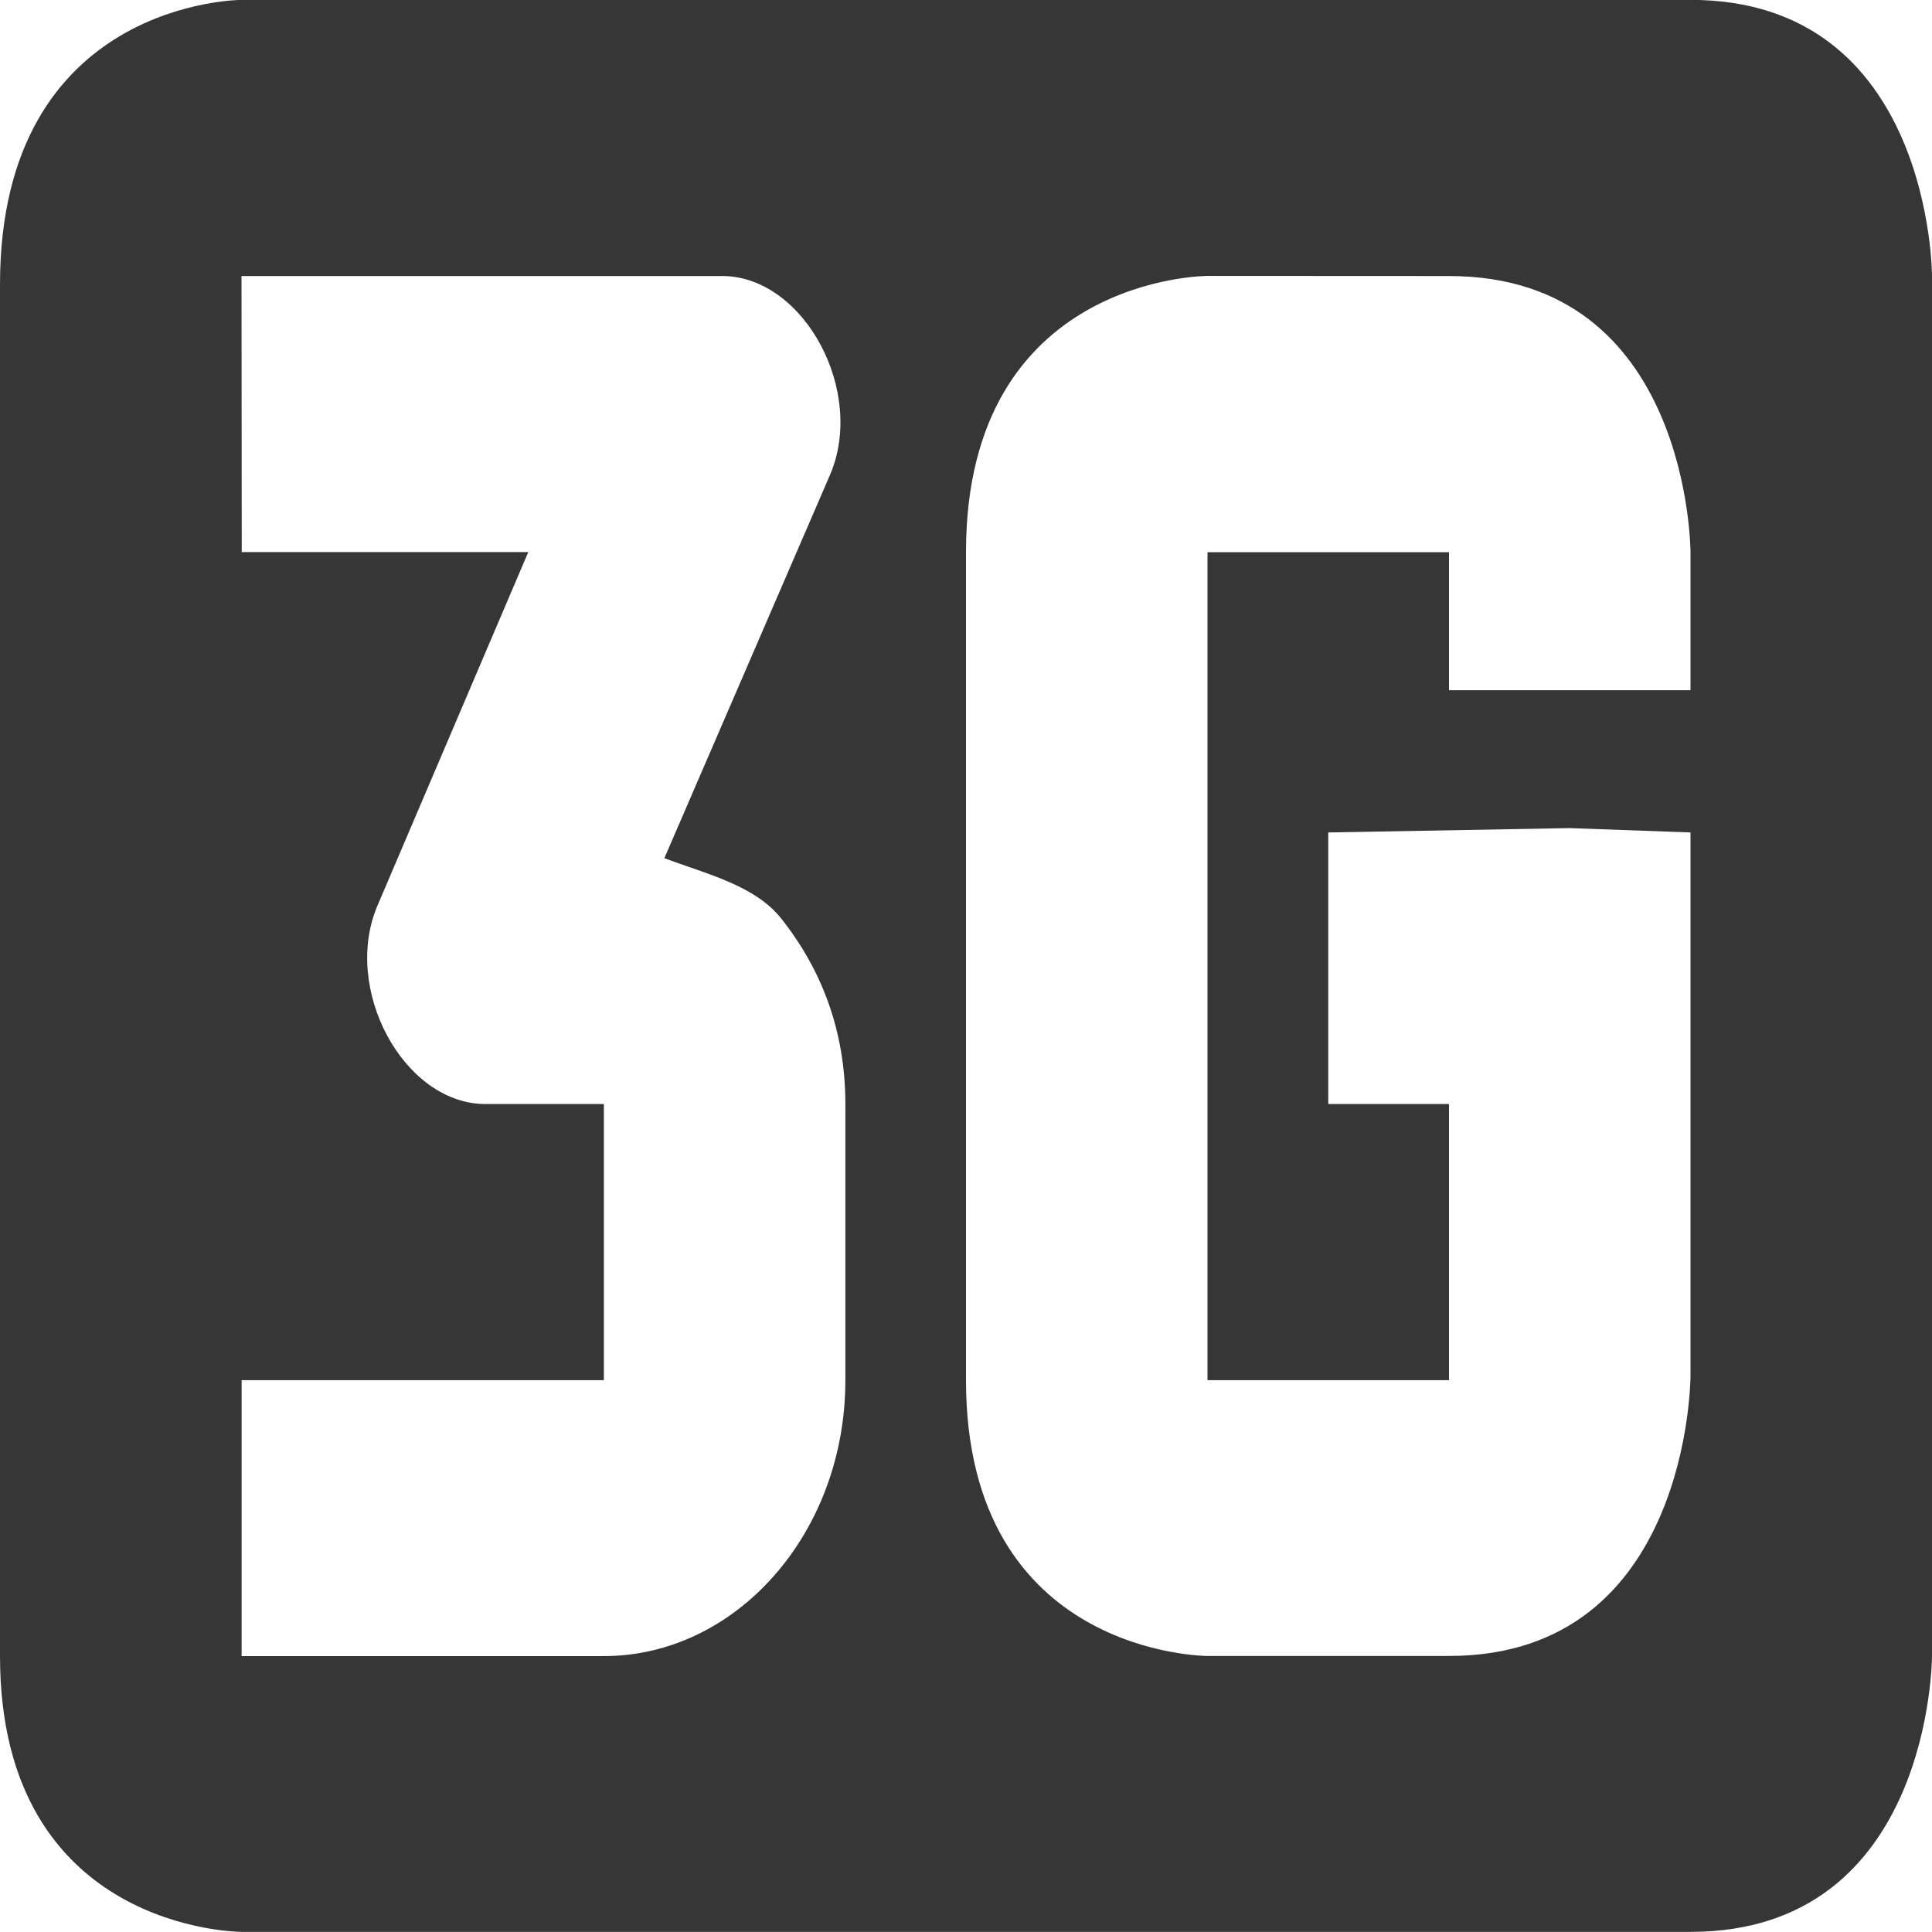
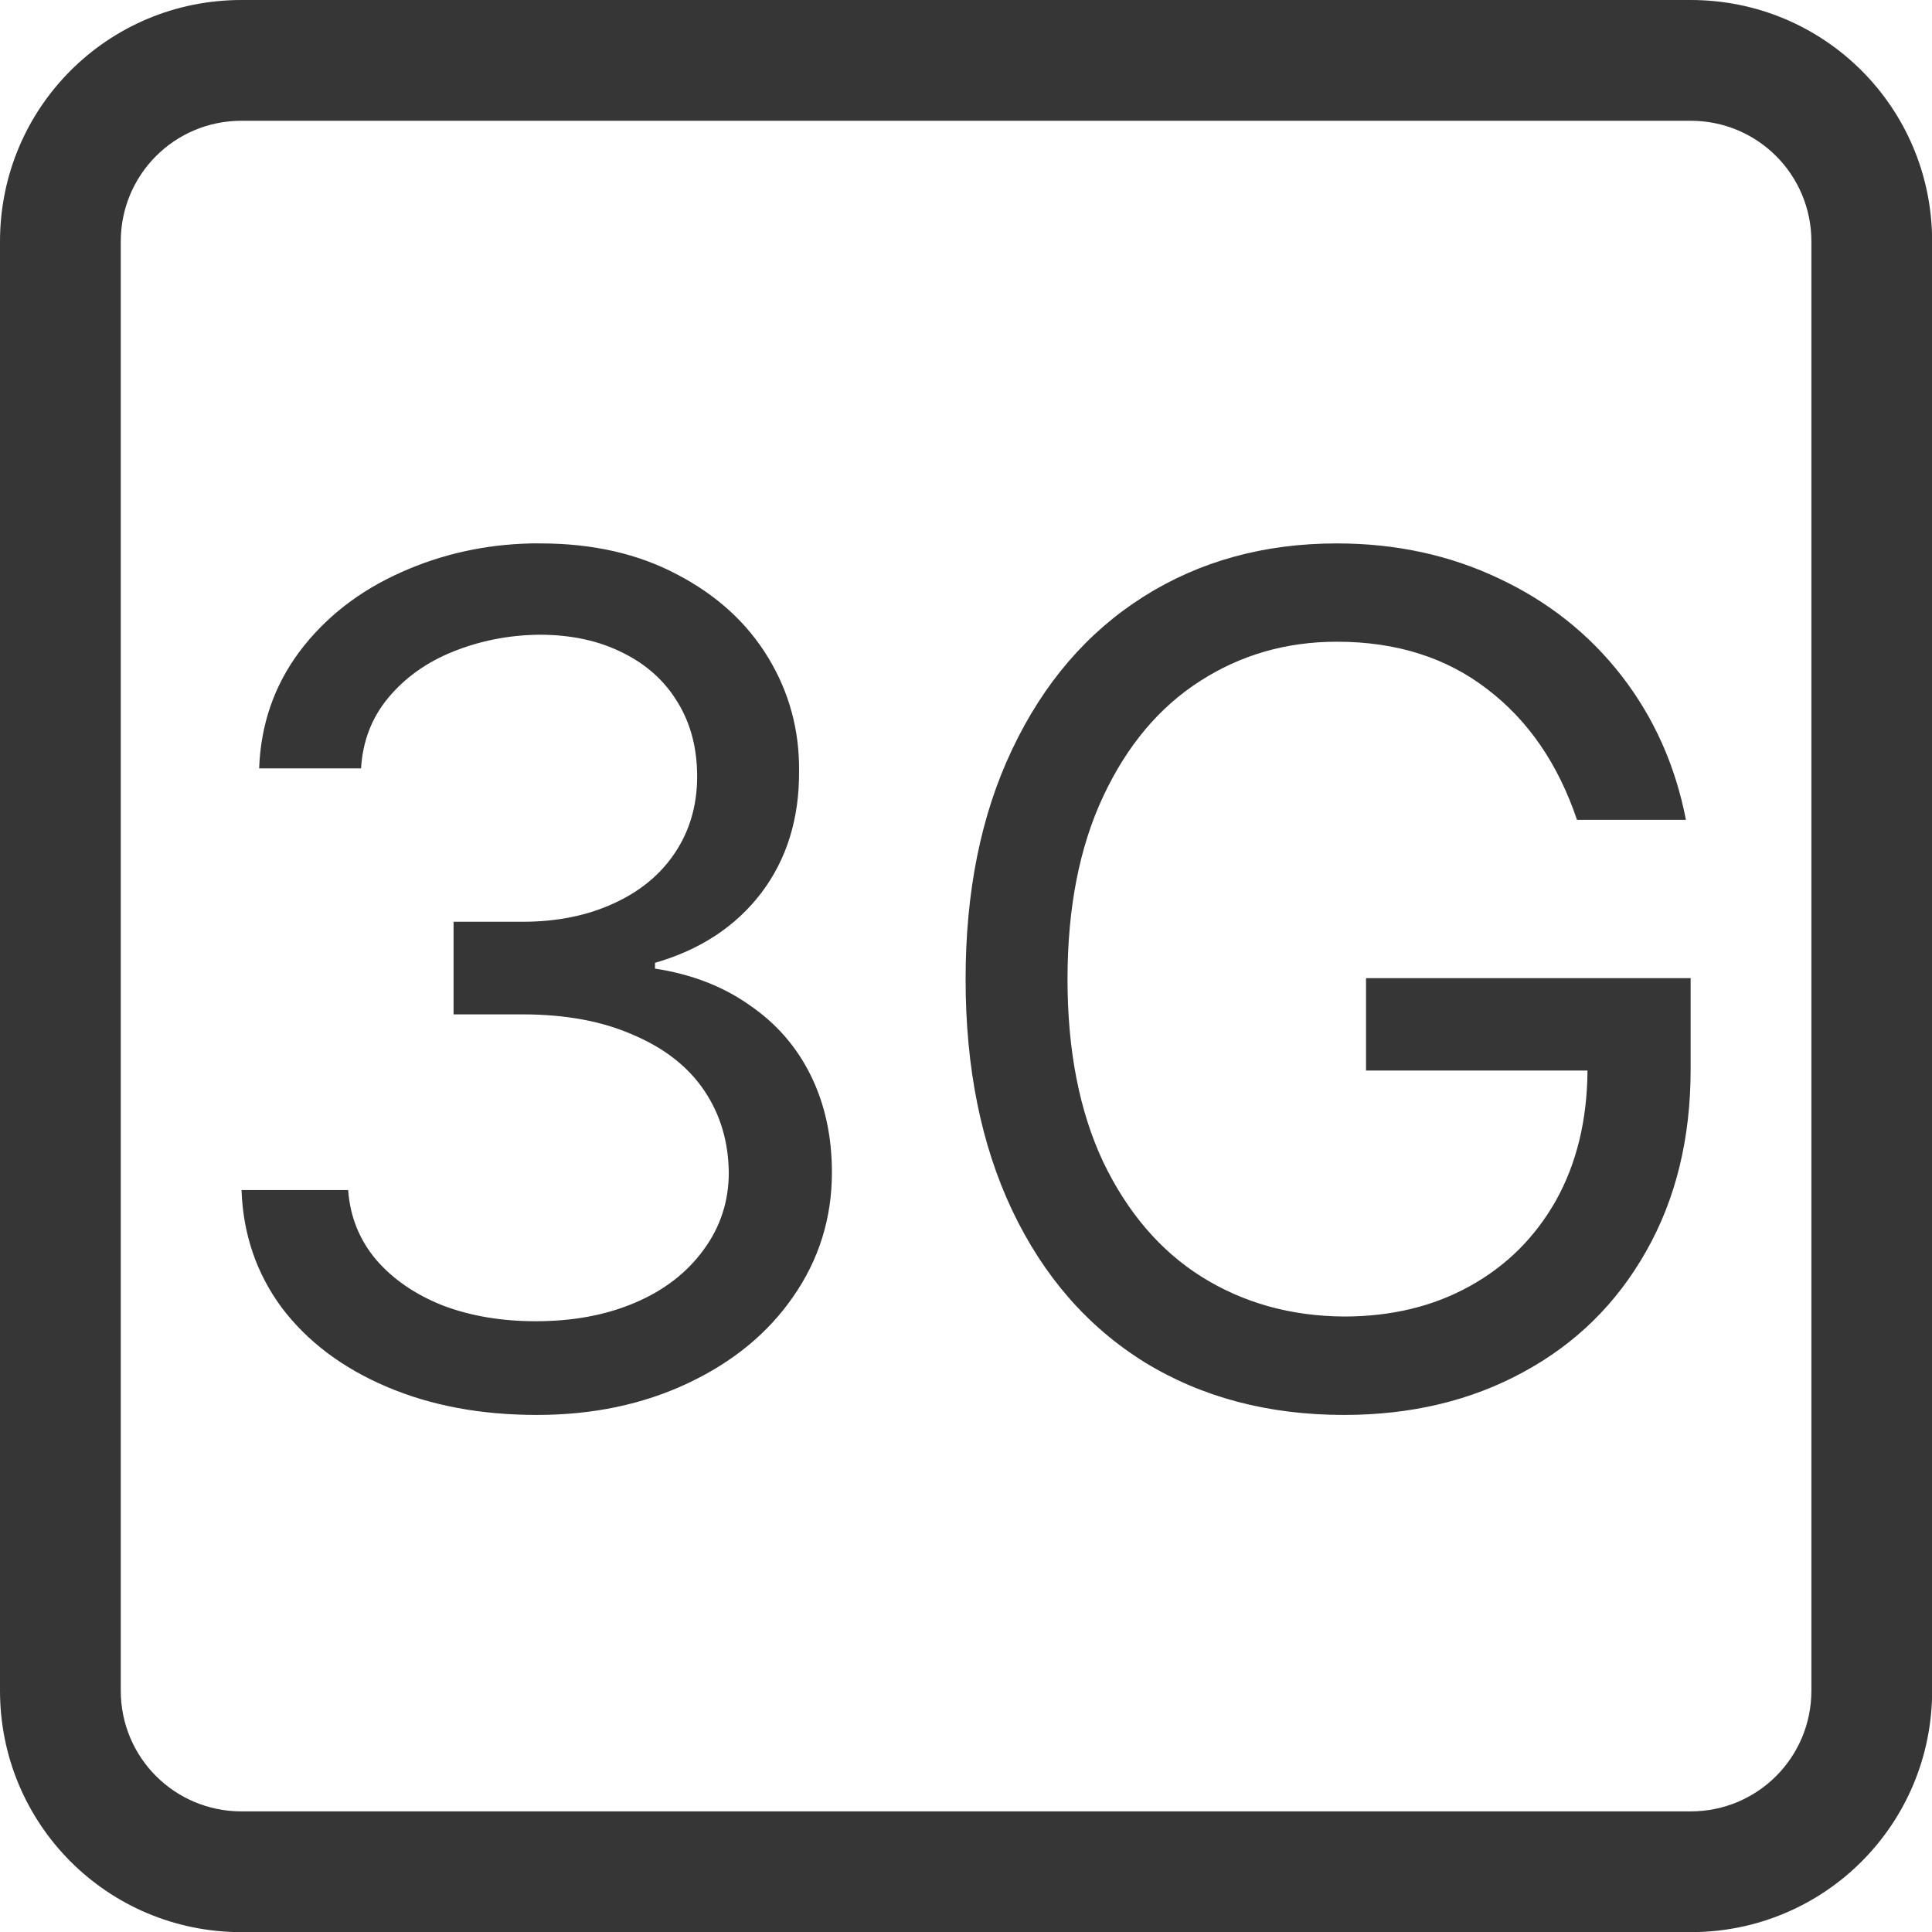
- <svg xmlns="http://www.w3.org/2000/svg" version="1.1" viewBox="0 0 16 16">
-   <path d="m0 2.358v11.356c0 2.285 2 2.285 2 2.285h12c2 0 2-2.285 2-2.285v-11.43s0-2.285-2-2.285h-12s-2 0.001-2 2.358zm2-0.072h4c0.667 0.019 1.167 0.959 0.875 1.644l-1.373 3.177c0.353 0.133 0.748 0.224 0.968 0.5 0.332 0.419 0.531 0.927 0.531 1.536v2.287c0 1.271-0.907 2.285-2 2.285h-3v-2.285h3v-2.287h-1c-0.667-0.019-1.167-0.957-0.875-1.643l1.249-2.928h-2.373zm10 0c2 0 2 2.287 2 2.287v1.143h-2v-1.143h-2v6.857h2v-2.287h-1v-2.249l2-0.036 1 0.036v4.5s0 2.32-2 2.32h-2s-2 0-2-2.284v-6.857c0-2.288 2-2.288 2-2.288z" color="#363636" fill="#363636" stroke-width="1.333" />
+ <svg xmlns="http://www.w3.org/2000/svg" width="16" height="16" viewBox="0 0 4.233 4.233" version="1.1" id="svg830">
+   <defs id="defs827" />
+   <path id="path10013" style="fill:#363636;stroke-width:0.255" d="M 2 0 C 0.892 0 0 0.892 0 2 L 0 14 C 0 15.108 0.892 16 2 16 L 14 16 C 15.108 16 16 15.108 16 14 L 16 2 C 16 0.892 15.108 0 14 0 L 2 0 z M 2 1 L 14 1 C 14.554 1 15 1.446 15 2 L 15 14 C 15 14.554 14.554 15 14 15 L 2 15 C 1.446 15 1 14.554 1 14 L 1 2 C 1 1.446 1.446 1 2 1 z M 4.396 4.5 C 4.012 4.509 3.655 4.59 3.324 4.738 C 2.975 4.893 2.694 5.112 2.48 5.396 C 2.27 5.678 2.159 6.001 2.146 6.363 L 2.99 6.363 C 3.003 6.14 3.077 5.946 3.213 5.781 C 3.352 5.613 3.532 5.484 3.752 5.396 C 3.975 5.306 4.213 5.259 4.465 5.256 C 4.73 5.256 4.961 5.306 5.158 5.406 C 5.355 5.503 5.507 5.641 5.613 5.818 C 5.72 5.993 5.773 6.197 5.773 6.43 C 5.773 6.666 5.713 6.876 5.59 7.061 C 5.47 7.242 5.3 7.382 5.08 7.482 C 4.86 7.583 4.609 7.633 4.328 7.633 L 3.756 7.633 L 3.756 8.4 L 4.328 8.4 C 4.684 8.4 4.989 8.457 5.244 8.57 C 5.503 8.68 5.699 8.834 5.832 9.031 C 5.965 9.229 6.032 9.454 6.035 9.709 C 6.035 9.948 5.965 10.162 5.826 10.35 C 5.69 10.537 5.502 10.684 5.26 10.787 C 5.017 10.891 4.743 10.941 4.436 10.941 C 4.154 10.941 3.898 10.898 3.668 10.811 C 3.438 10.72 3.254 10.593 3.115 10.432 C 2.976 10.267 2.899 10.075 2.883 9.855 L 2 9.855 C 2.013 10.221 2.124 10.546 2.334 10.83 C 2.547 11.111 2.838 11.329 3.203 11.484 C 3.569 11.64 3.983 11.717 4.445 11.717 C 4.908 11.717 5.323 11.63 5.695 11.455 C 6.067 11.28 6.358 11.042 6.568 10.738 C 6.782 10.431 6.889 10.087 6.889 9.709 C 6.889 9.411 6.831 9.144 6.715 8.908 C 6.598 8.669 6.428 8.474 6.205 8.322 C 5.985 8.167 5.725 8.067 5.424 8.021 L 5.424 7.973 C 5.796 7.866 6.089 7.675 6.303 7.396 C 6.516 7.115 6.62 6.777 6.617 6.383 C 6.62 6.047 6.536 5.733 6.361 5.445 C 6.187 5.158 5.936 4.929 5.609 4.758 C 5.286 4.586 4.908 4.5 4.475 4.5 C 4.449 4.5 4.422 4.499 4.396 4.5 z M 11.07 4.5 C 10.469 4.5 9.934 4.647 9.469 4.941 C 9.003 5.236 8.642 5.657 8.383 6.203 C 8.124 6.746 7.996 7.382 7.996 8.109 C 7.996 8.84 8.124 9.479 8.383 10.025 C 8.642 10.569 9.006 10.987 9.479 11.281 C 9.954 11.572 10.505 11.717 11.129 11.717 C 11.685 11.717 12.18 11.599 12.613 11.363 C 13.05 11.127 13.388 10.793 13.631 10.363 C 13.877 9.93 14 9.428 14 8.855 L 14 8.1 L 11.312 8.1 L 11.312 8.865 L 13.146 8.865 C 13.143 9.276 13.056 9.634 12.885 9.941 C 12.713 10.245 12.476 10.482 12.172 10.65 C 11.868 10.819 11.52 10.902 11.129 10.902 C 10.689 10.899 10.295 10.789 9.949 10.572 C 9.606 10.356 9.335 10.038 9.135 9.621 C 8.938 9.201 8.84 8.698 8.84 8.109 C 8.84 7.521 8.938 7.016 9.135 6.596 C 9.332 6.175 9.599 5.857 9.936 5.641 C 10.272 5.424 10.65 5.314 11.07 5.314 C 11.562 5.314 11.977 5.445 12.316 5.707 C 12.656 5.966 12.903 6.327 13.059 6.789 L 13.961 6.789 C 13.874 6.34 13.696 5.942 13.428 5.596 C 13.159 5.25 12.821 4.982 12.414 4.791 C 12.007 4.597 11.559 4.5 11.07 4.5 z " transform="scale(0.2645833)" />
</svg>
